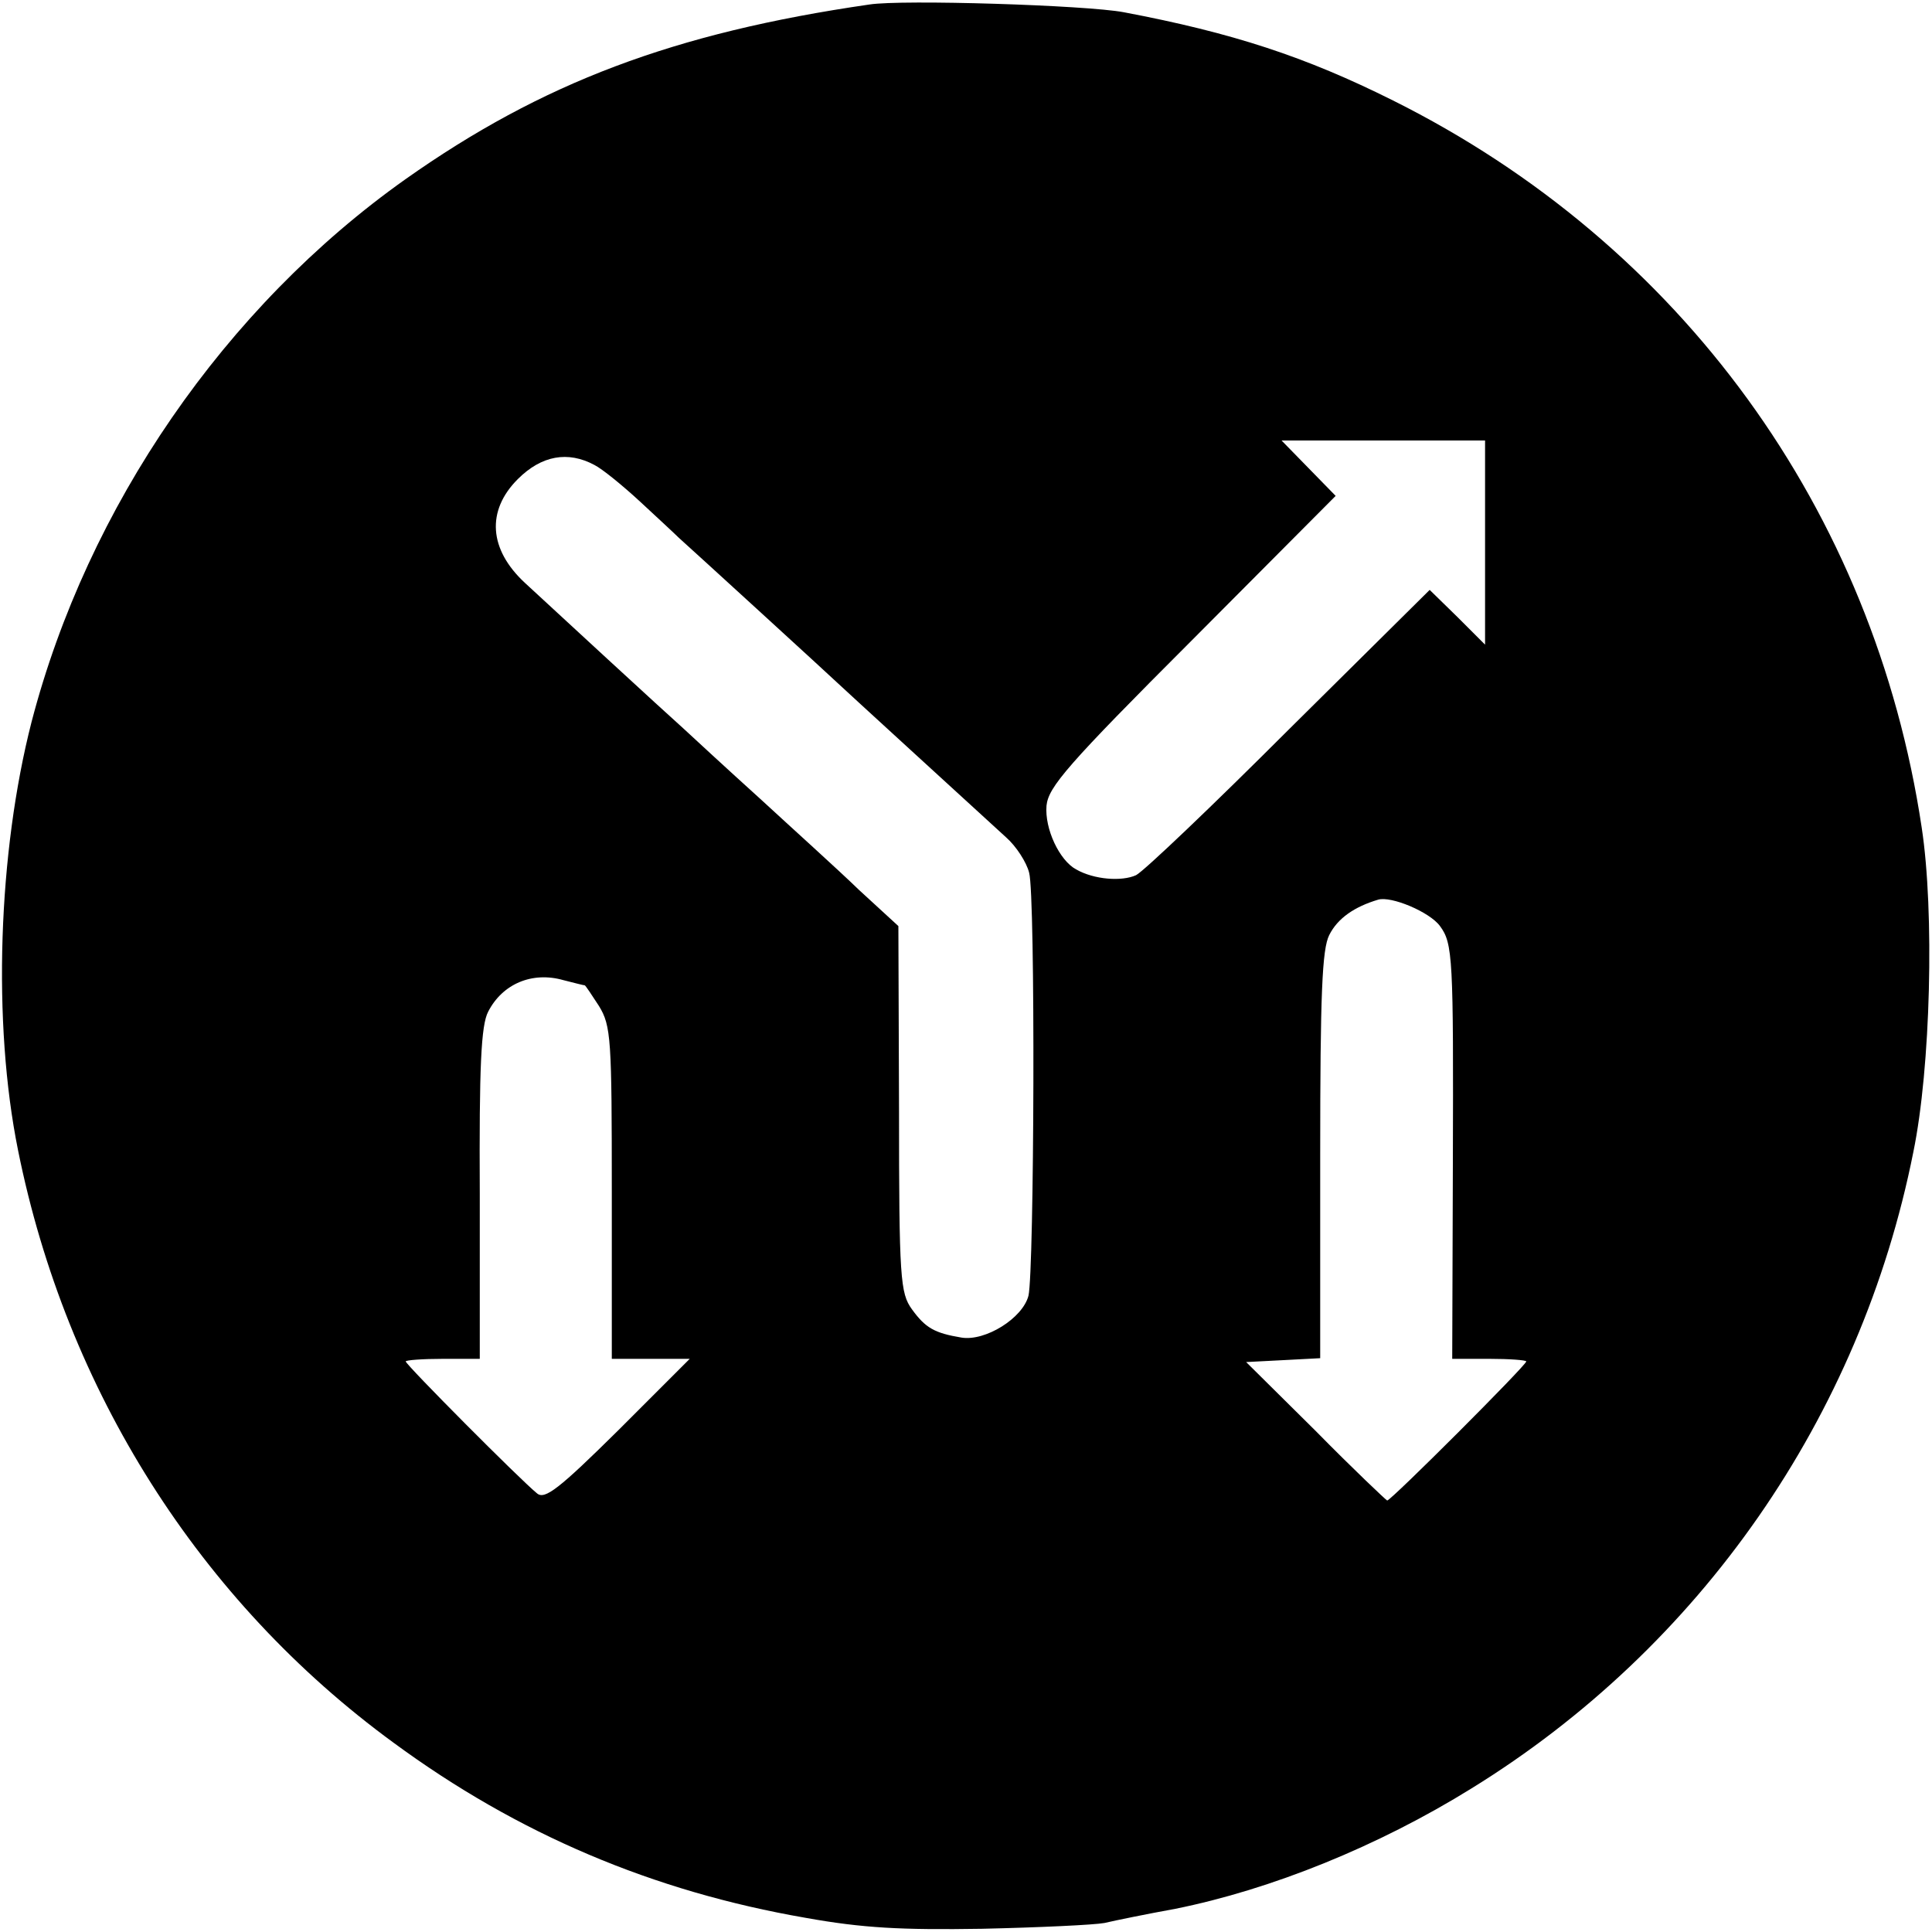
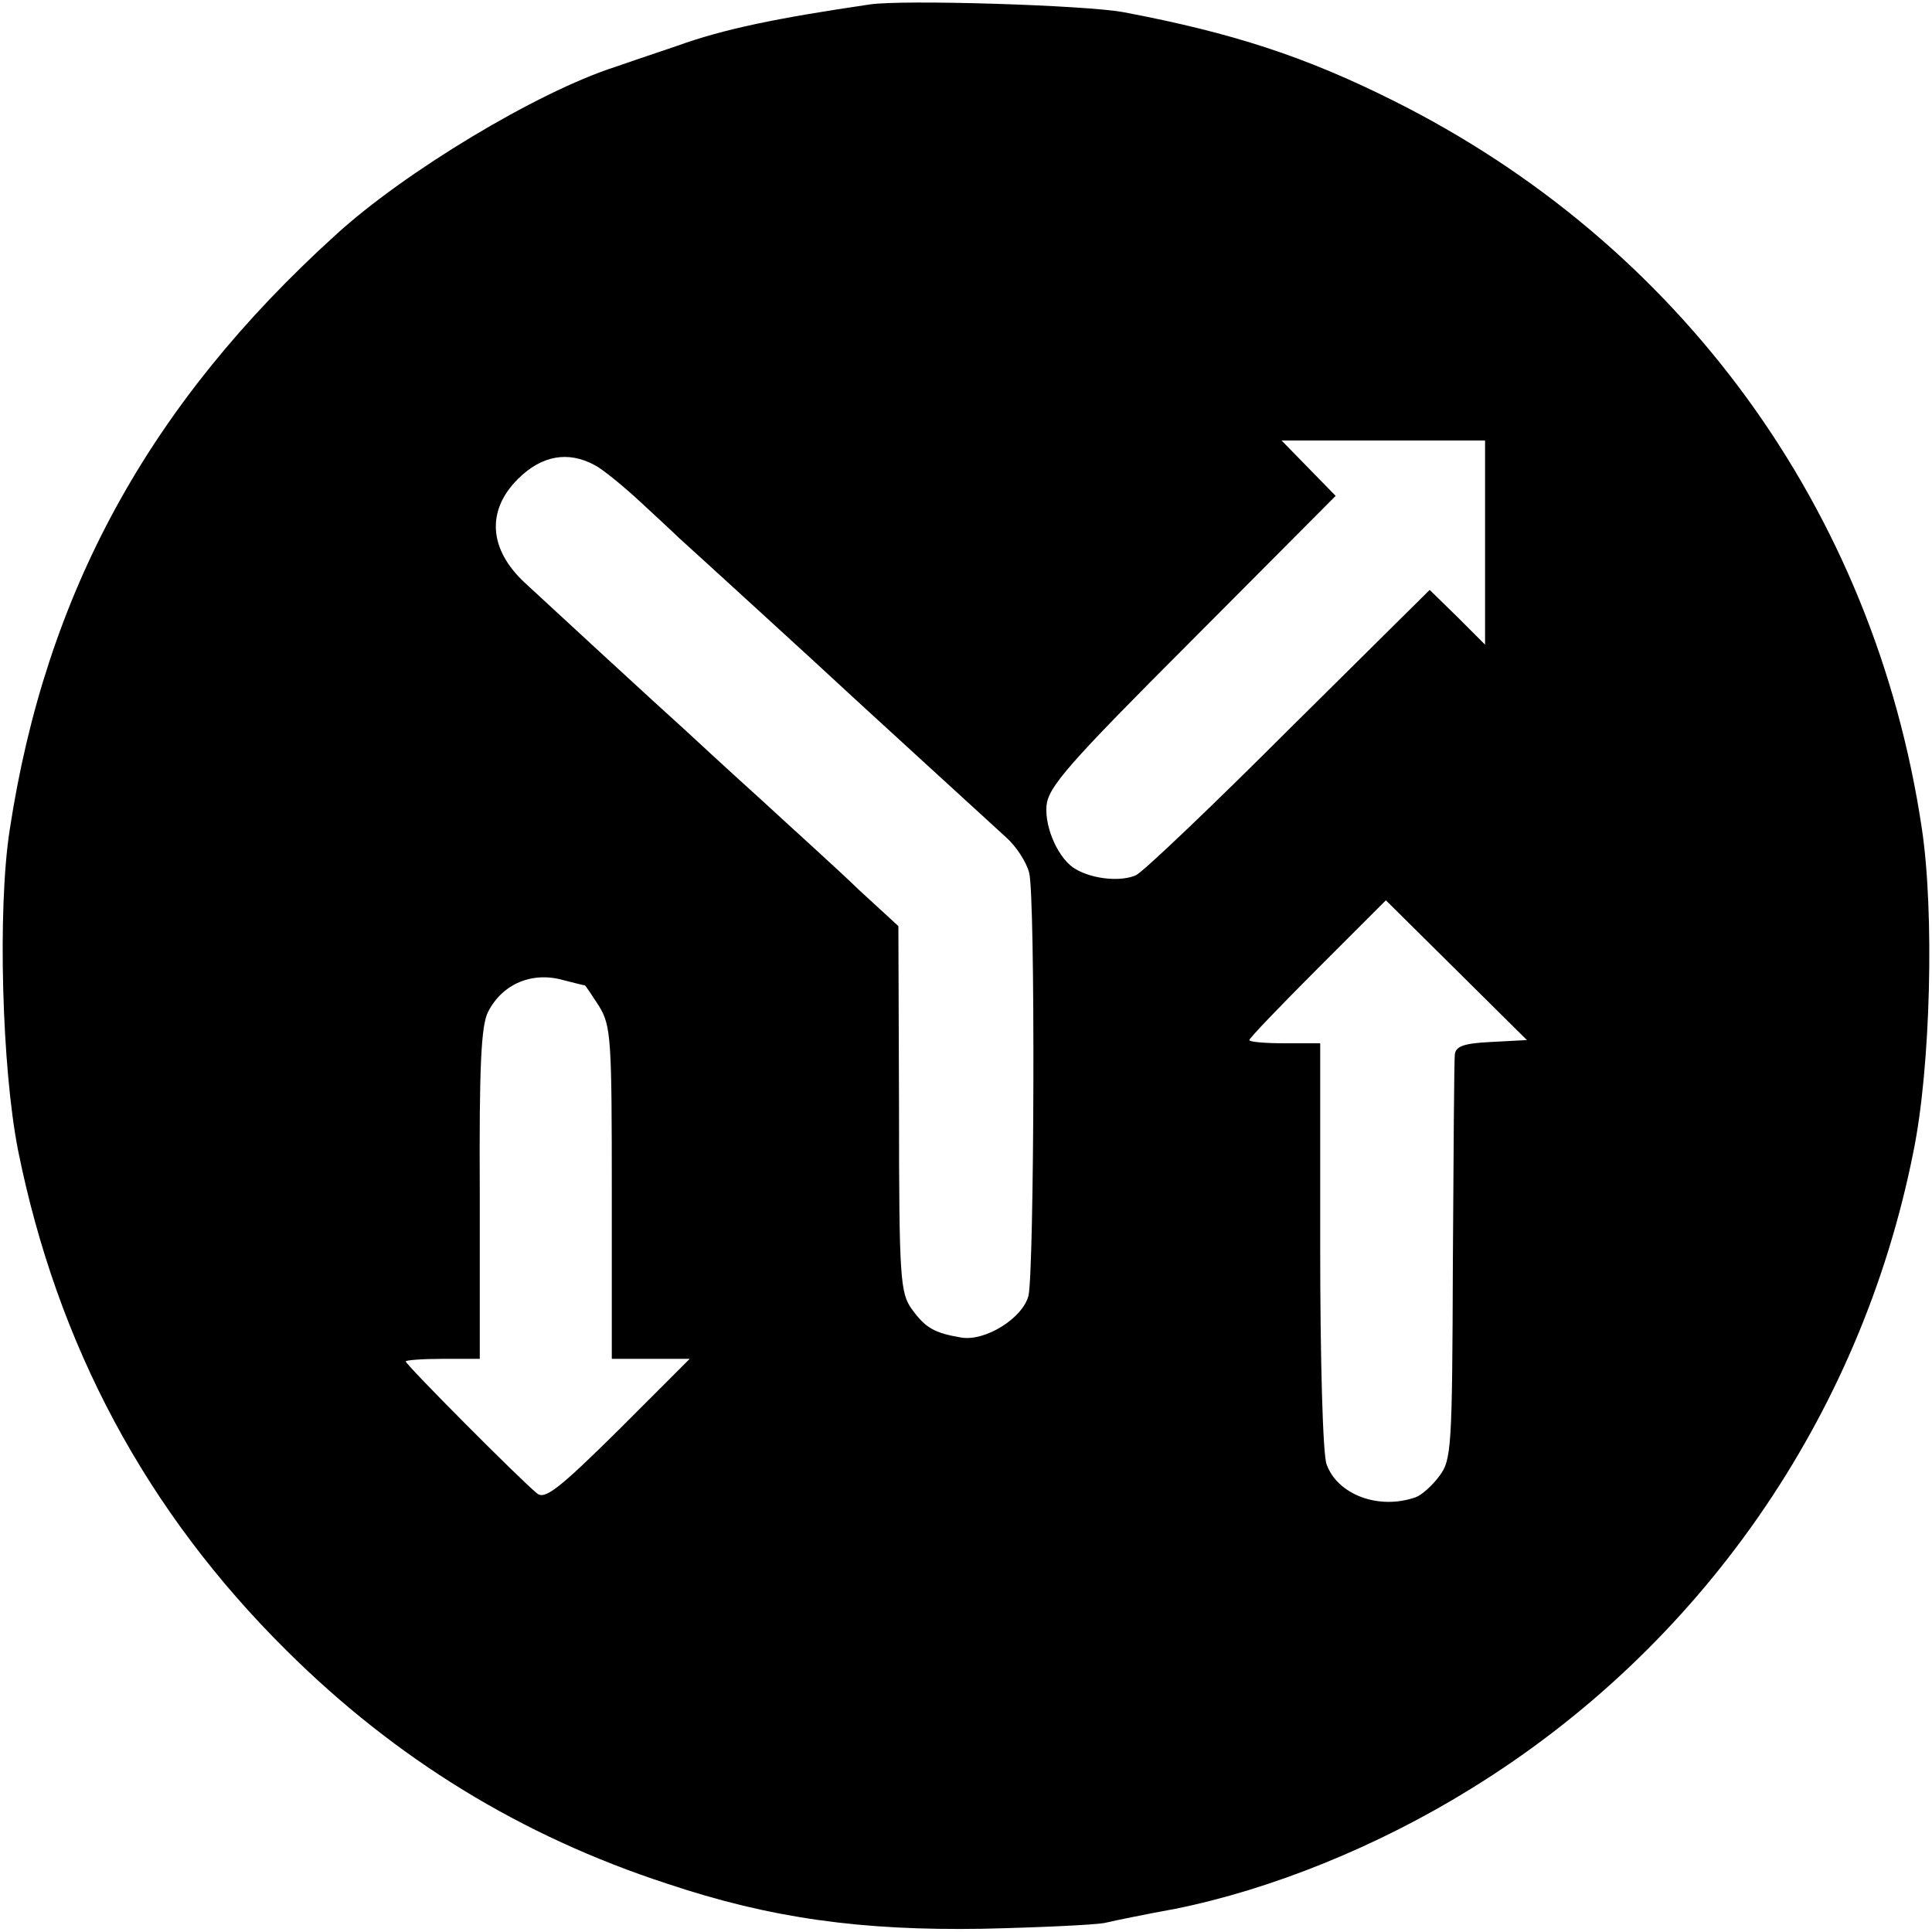
<svg xmlns="http://www.w3.org/2000/svg" version="1.0" width="300pt" height="300pt" viewBox="0 0 300 300" preserveAspectRatio="xMidYMid meet">
  <g transform="translate(0,300) scale(0.1,-0.1)" fill="#000000" stroke="none">
-     <path d="M1350 2993 c-304 -44 -509 -122 -720 -271 -281 -199 -494 -509 -581 -843 -52 -203 -61 -467 -21 -665 75 -373 282 -700 583 -920 193 -142 403 -231 640 -272 89 -16 149 -19 274 -17 88 2 174 6 190 9 17 4 66 14 110 22 149 30 315 97 460 187 355 219 604 576 686 988 27 131 33 373 13 504 -74 493 -374 906 -821 1129 -136 68 -249 105 -418 137 -58 11 -344 20 -395 12z m956 -836 l0 -158 -43 43 -43 42 -218 -216 c-119 -119 -226 -221 -238 -227 -22 -10 -65 -7 -93 9 -26 14 -49 63 -46 99 3 29 32 63 226 257 l223 224 -42 43 -42 43 158 0 158 0 0 -159z m-1383 121 c12 -6 44 -32 71 -57 27 -25 54 -50 60 -56 18 -16 240 -219 246 -225 5 -5 215 -197 262 -240 16 -14 32 -39 36 -55 10 -35 8 -618 -1 -657 -9 -35 -67 -71 -104 -65 -42 7 -56 15 -77 44 -18 25 -20 47 -20 311 l-1 284 -61 56 c-33 32 -103 95 -154 142 -52 47 -105 96 -119 109 -26 23 -205 188 -246 226 -56 52 -60 112 -11 161 37 37 78 44 119 22z m1313 -716 c20 -27 21 -49 20 -369 l-1 -303 58 0 c31 0 57 -2 57 -4 0 -6 -210 -216 -216 -216 -1 0 -52 48 -111 108 l-108 107 58 3 57 3 0 315 c0 252 3 320 14 342 13 26 39 44 76 55 20 6 80 -19 96 -41z m-1328 -92 c1 0 11 -15 22 -32 19 -31 20 -51 20 -290 l0 -258 60 0 61 0 -111 -111 c-92 -91 -114 -108 -126 -98 -26 21 -204 200 -204 205 0 2 26 4 58 4 l57 0 0 256 c-1 198 2 262 13 283 22 43 68 63 117 49 16 -4 31 -8 33 -8z" />
+     <path d="M1350 2993 c-143 -21 -226 -38 -298 -64 -48 -16 -91 -31 -97 -33 -121 -39 -327 -163 -434 -261 -290 -263 -450 -556 -506 -924 -19 -123 -12 -370 13 -497 61 -303 199 -561 417 -777 169 -168 364 -288 591 -362 161 -54 302 -73 489 -70 88 2 174 6 190 9 17 4 66 14 110 22 149 30 315 97 460 187 355 219 604 576 686 988 27 131 33 373 13 504 -74 493 -374 906 -821 1129 -136 68 -249 105 -418 137 -58 11 -344 20 -395 12z m956 -836 l0 -158 -43 43 -43 42 -218 -216 c-119 -119 -226 -221 -238 -227 -22 -10 -65 -7 -93 9 -26 14 -49 63 -46 99 3 29 32 63 226 257 l223 224 -42 43 -42 43 158 0 158 0 0 -159z m-1383 121 c12 -6 44 -32 71 -57 27 -25 54 -50 60 -56 18 -16 240 -219 246 -225 5 -5 215 -197 262 -240 16 -14 32 -39 36 -55 10 -35 8 -618 -1 -657 -9 -35 -67 -71 -104 -65 -42 7 -56 15 -77 44 -18 25 -20 47 -20 311 l-1 284 -61 56 c-33 32 -103 95 -154 142 -52 47 -105 96 -119 109 -26 23 -205 188 -246 226 -56 52 -60 112 -11 161 37 37 78 44 119 22z m1392 -896 c-43 -2 -55 -7 -56 -20 -1 -9 -2 -154 -3 -322 -1 -288 -2 -307 -21 -332 -11 -15 -28 -30 -37 -33 -57 -20 -121 4 -138 51 -6 14 -10 164 -10 340 l0 314 -55 0 c-30 0 -55 2 -55 5 0 3 48 53 106 111 l106 106 109 -108 110 -109 -56 -3z m-1407 88 c1 0 11 -15 22 -32 19 -31 20 -51 20 -290 l0 -258 60 0 61 0 -111 -111 c-92 -91 -114 -108 -126 -98 -26 21 -204 200 -204 205 0 2 26 4 58 4 l57 0 0 256 c-1 198 2 262 13 283 22 43 68 63 117 49 16 -4 31 -8 33 -8z" />
  </g>
</svg>
